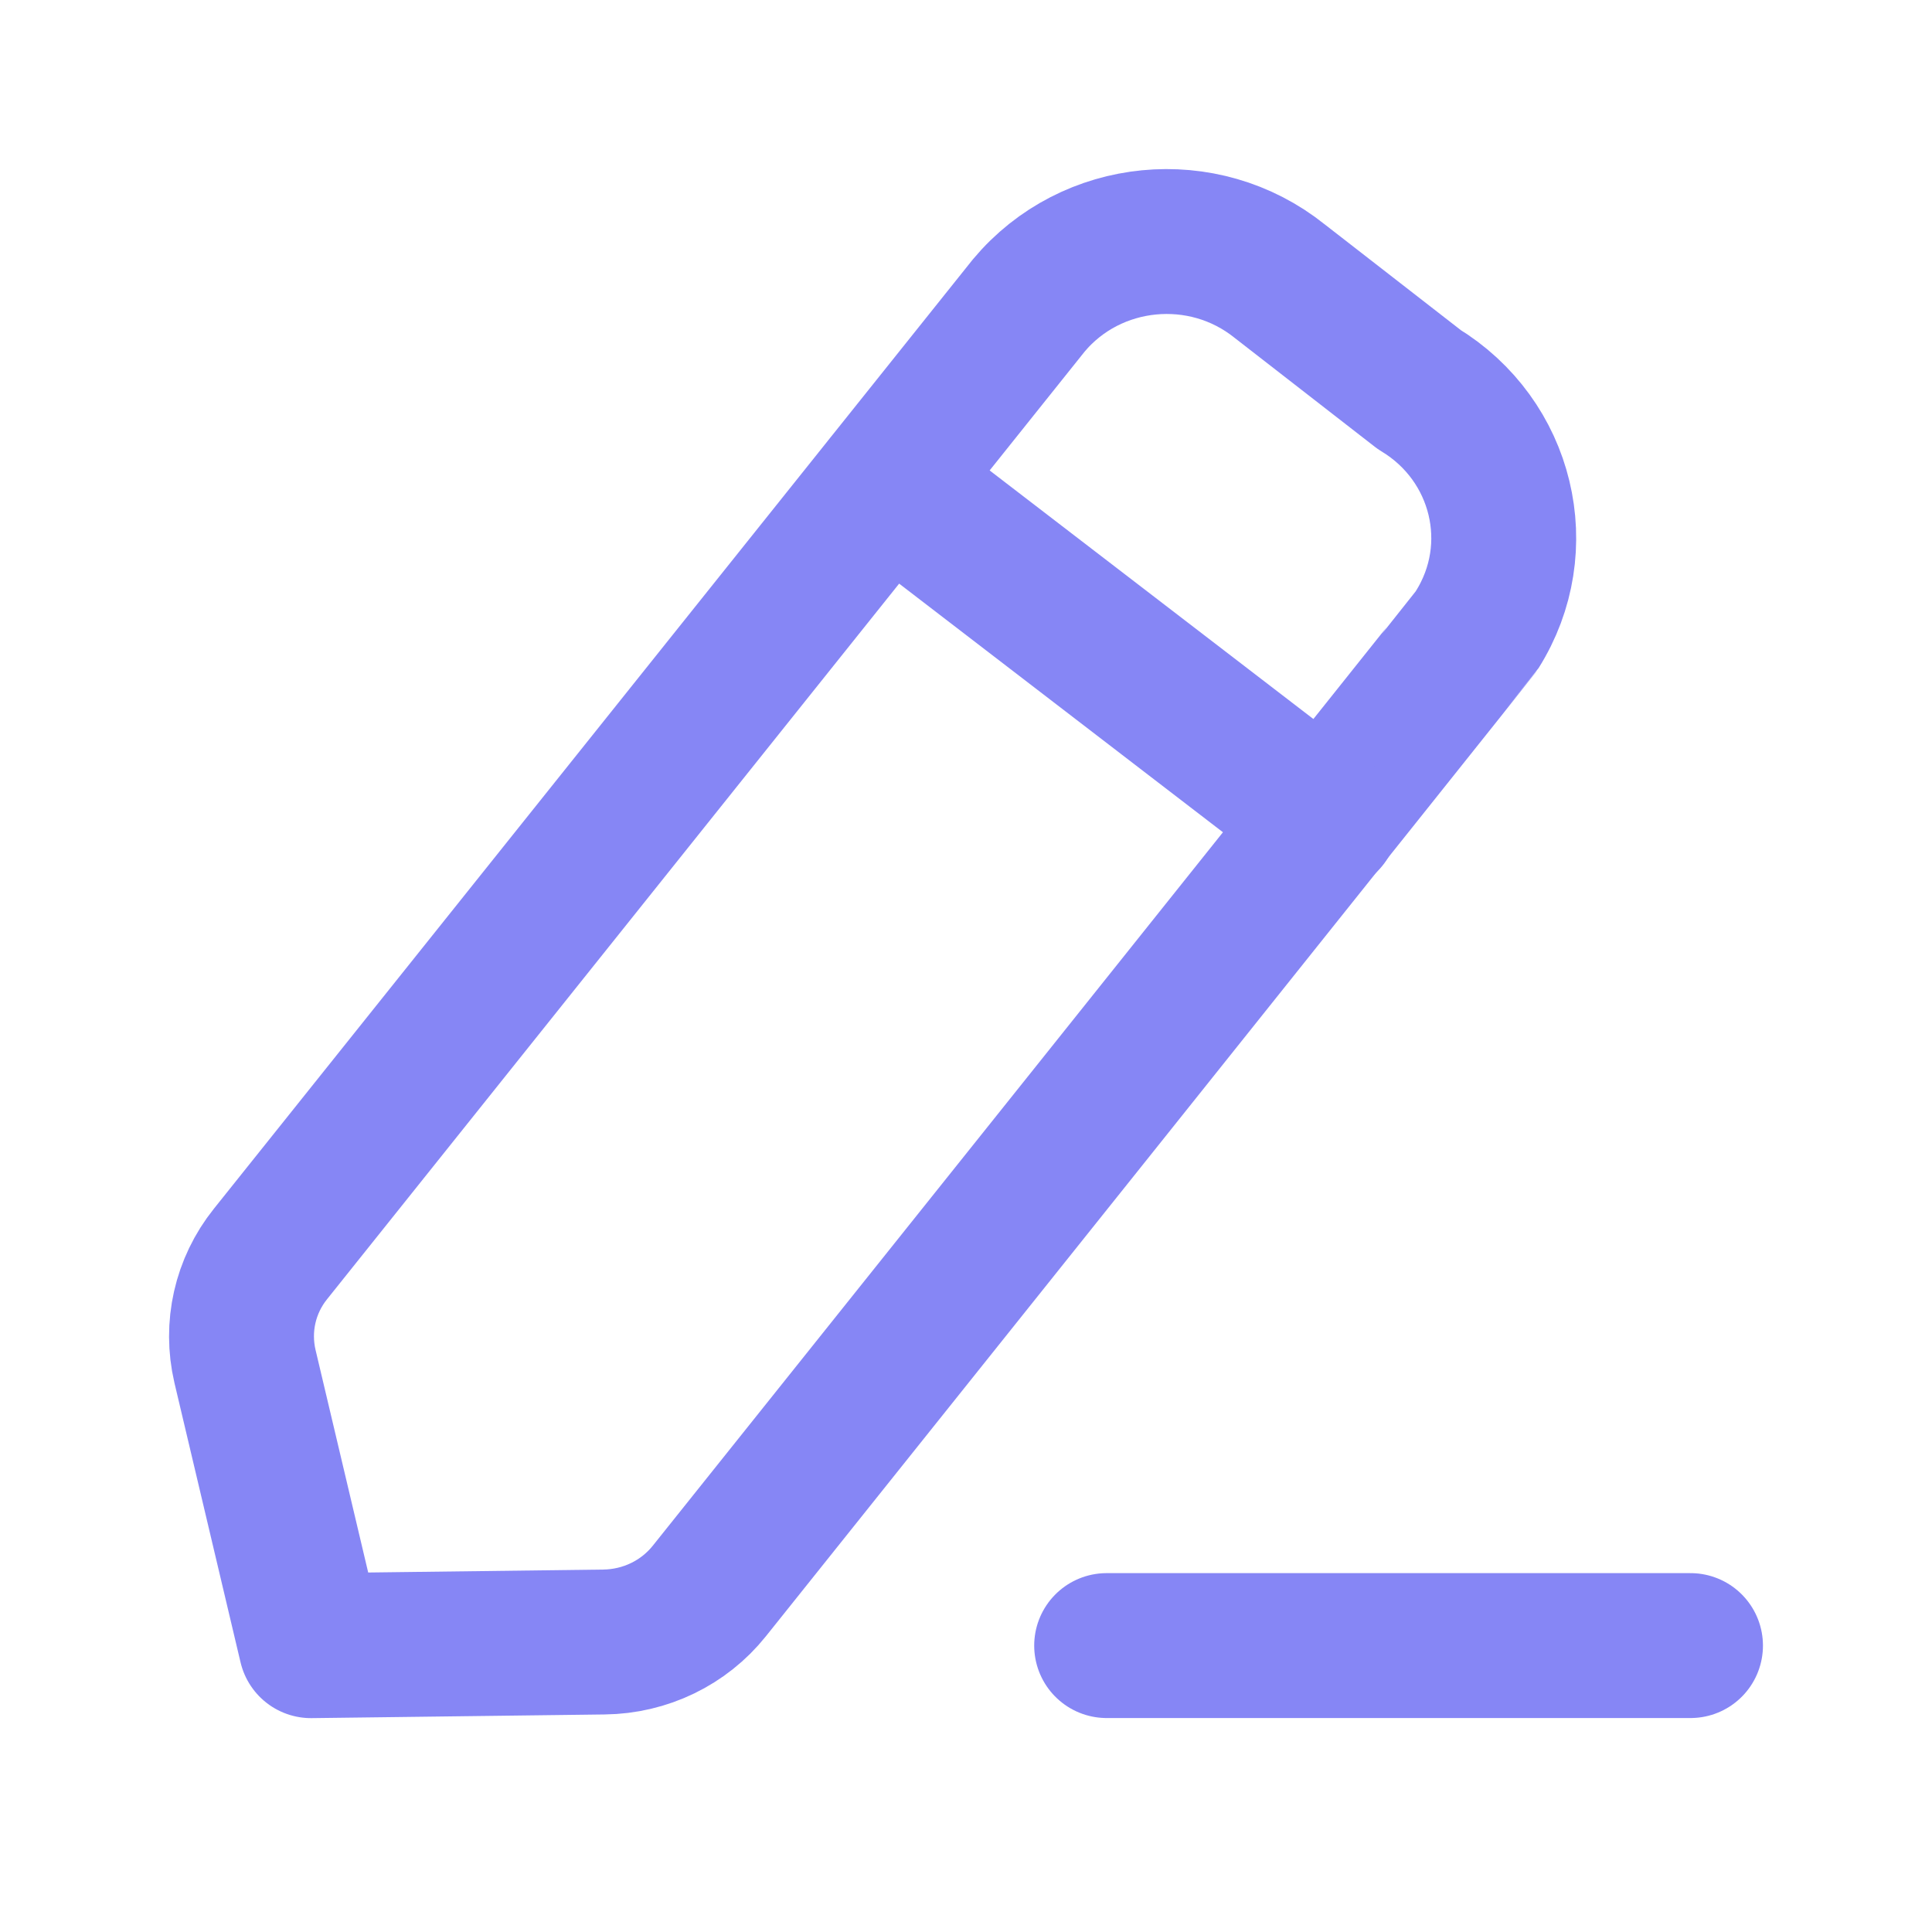
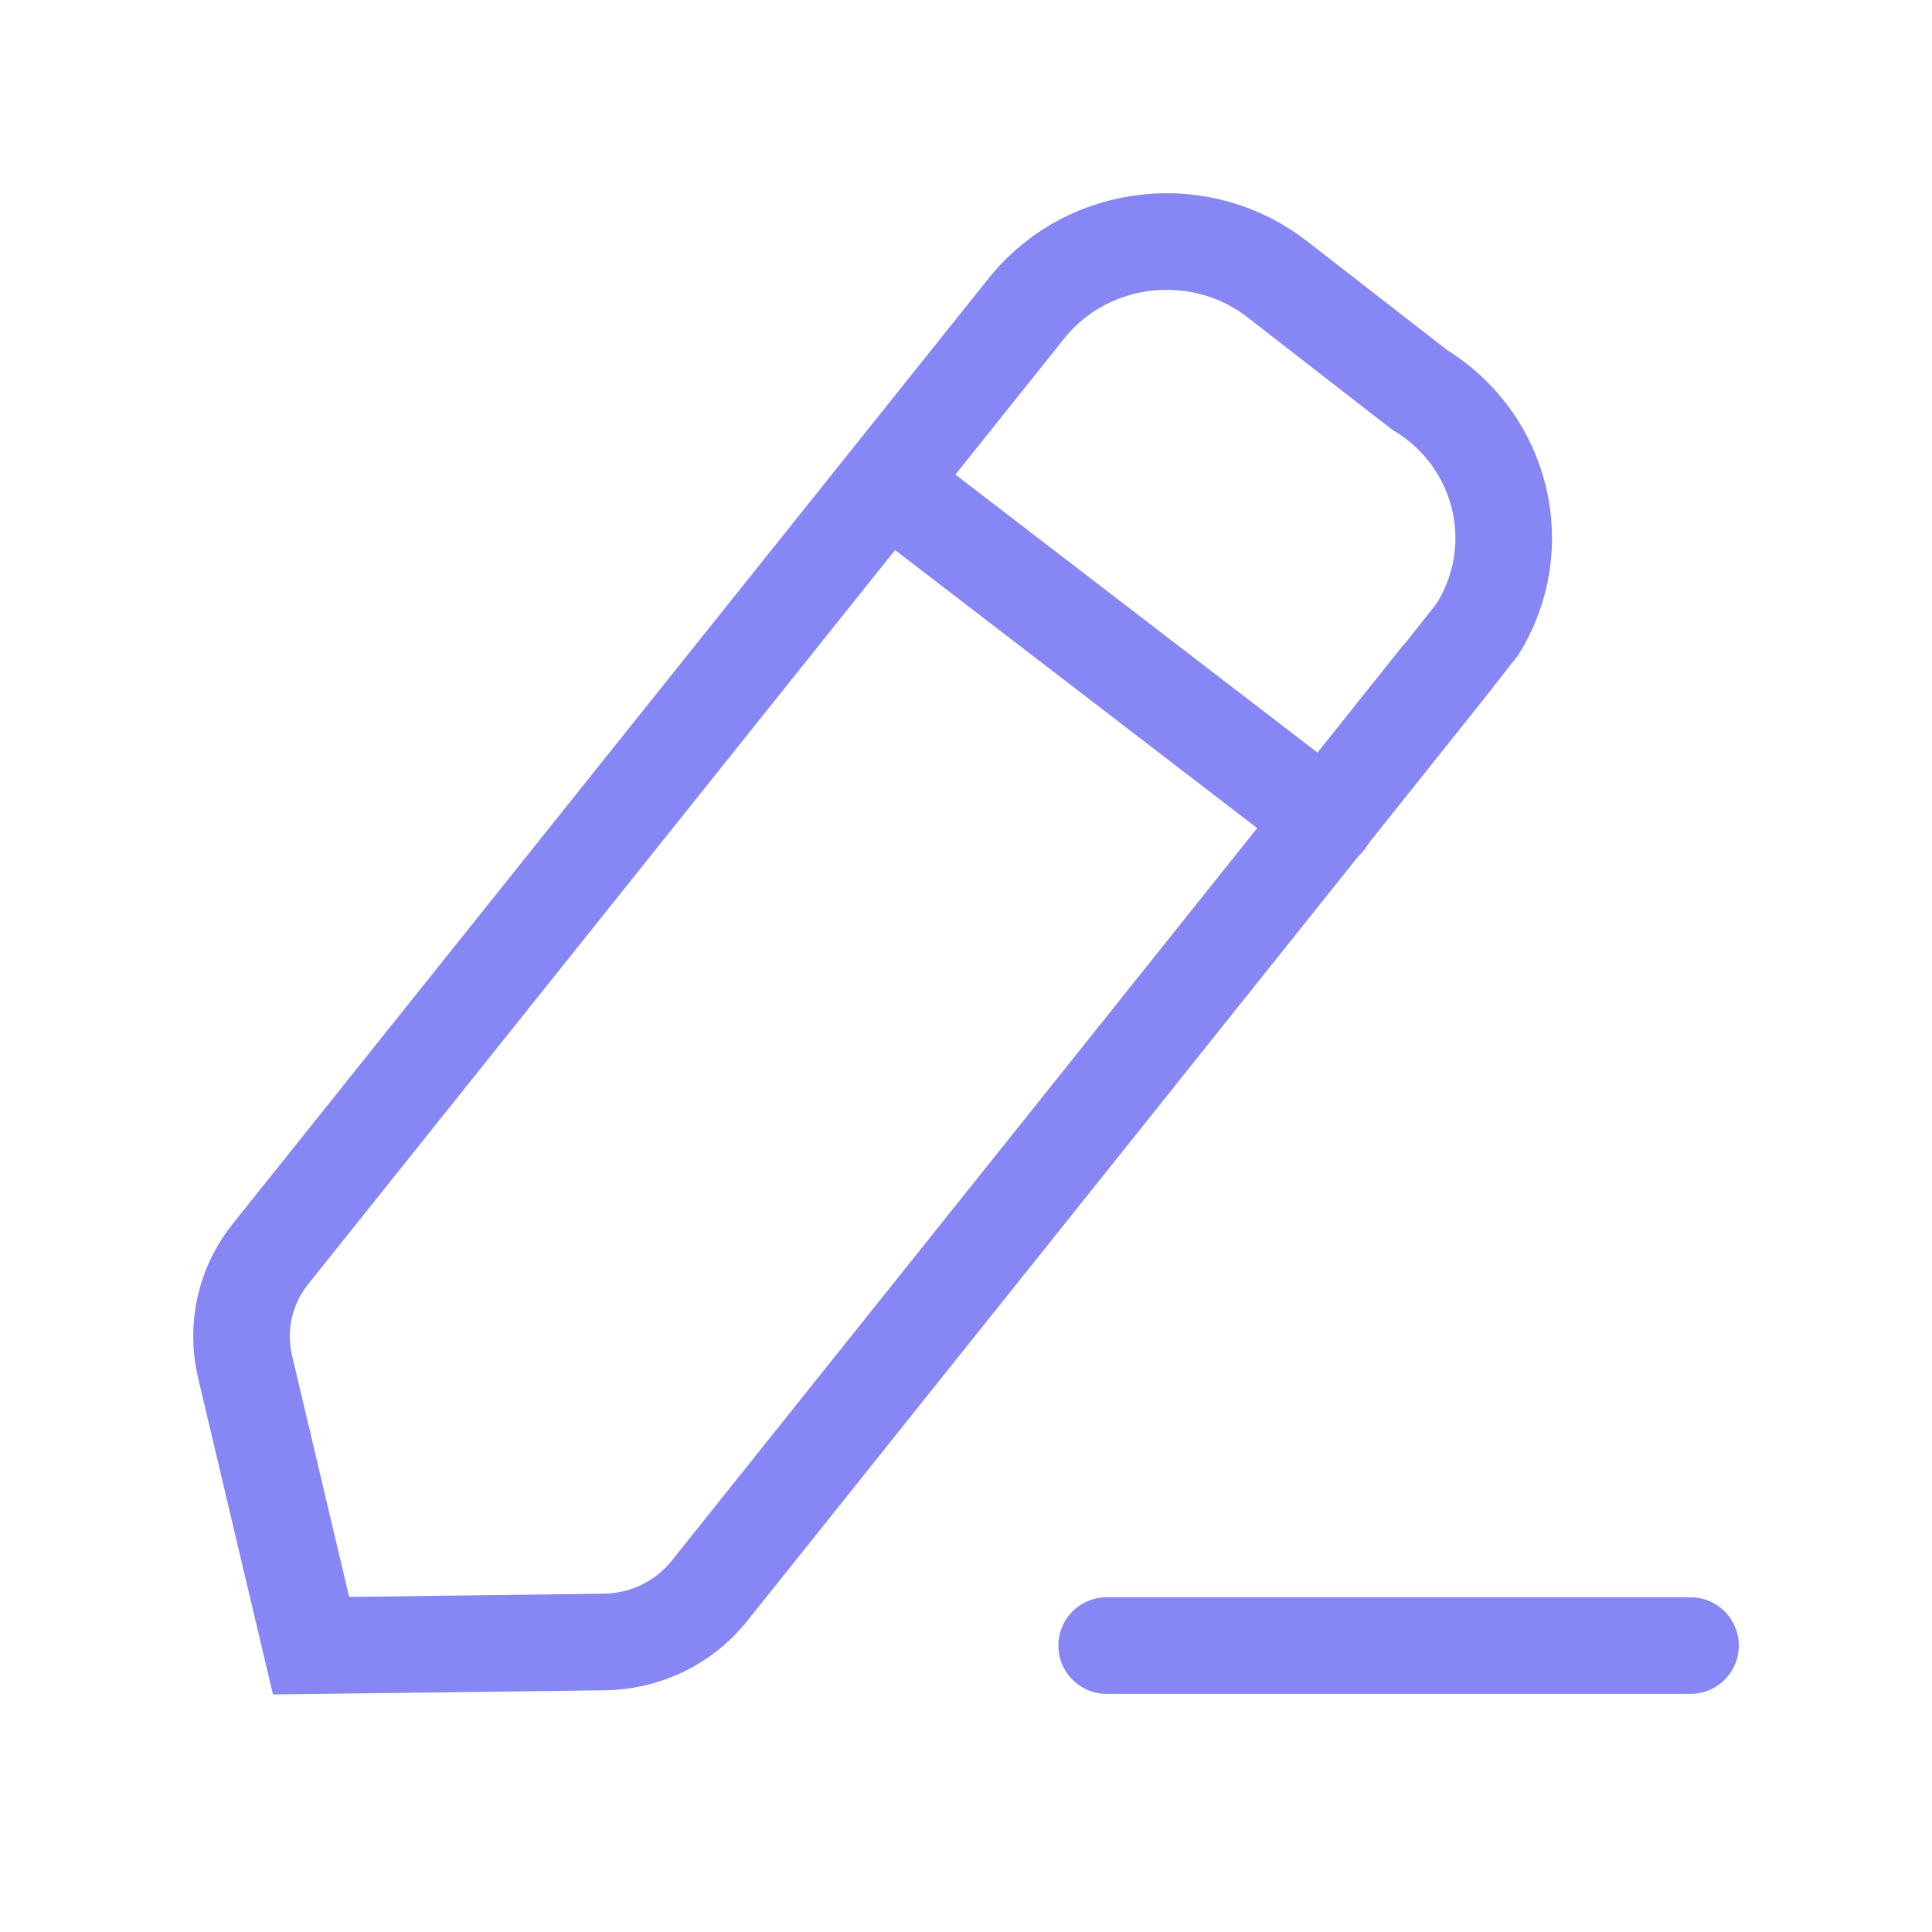
<svg xmlns="http://www.w3.org/2000/svg" width="20" height="20" viewBox="0 0 20 20" fill="none">
  <g id="Iconly/Regular/Light/Edit">
    <g id="Edit">
-       <path id="Stroke 1" d="M11.456 17.035H17.5" stroke="#8686F5" stroke-width="1.5" stroke-linecap="round" stroke-linejoin="round" />
-       <path id="Stroke 3" fill-rule="evenodd" clip-rule="evenodd" d="M10.65 3.162C11.296 2.39 12.458 2.277 13.247 2.91C13.29 2.944 14.691 4.032 14.691 4.032C15.557 4.556 15.827 5.669 15.291 6.519C15.263 6.564 7.343 16.47 7.343 16.47C7.08 16.799 6.68 16.993 6.252 16.998L3.22 17.036L2.536 14.144C2.441 13.737 2.536 13.31 2.8 12.981L10.65 3.162Z" stroke="#8686F5" stroke-width="1.5" stroke-linecap="round" stroke-linejoin="round" />
-       <path id="Stroke 5" d="M9.184 5.001L13.728 8.49" stroke="#8686F5" stroke-width="1.5" stroke-linecap="round" stroke-linejoin="round" />
+       <path id="Stroke 1" d="M11.456 17.035H17.5" stroke="#8686F5" strokeWidth="1.5" stroke-linecap="round" strokeLinejoin="round" />
+       <path id="Stroke 3" fillRule="evenodd" clipRule="evenodd" d="M10.65 3.162C11.296 2.39 12.458 2.277 13.247 2.91C13.29 2.944 14.691 4.032 14.691 4.032C15.557 4.556 15.827 5.669 15.291 6.519C15.263 6.564 7.343 16.47 7.343 16.47C7.08 16.799 6.68 16.993 6.252 16.998L3.22 17.036L2.536 14.144C2.441 13.737 2.536 13.31 2.8 12.981L10.65 3.162Z" stroke="#8686F5" strokeWidth="1.5" stroke-linecap="round" strokeLinejoin="round" />
+       <path id="Stroke 5" d="M9.184 5.001L13.728 8.49" stroke="#8686F5" strokeWidth="1.5" stroke-linecap="round" strokeLinejoin="round" />
    </g>
  </g>
</svg>
